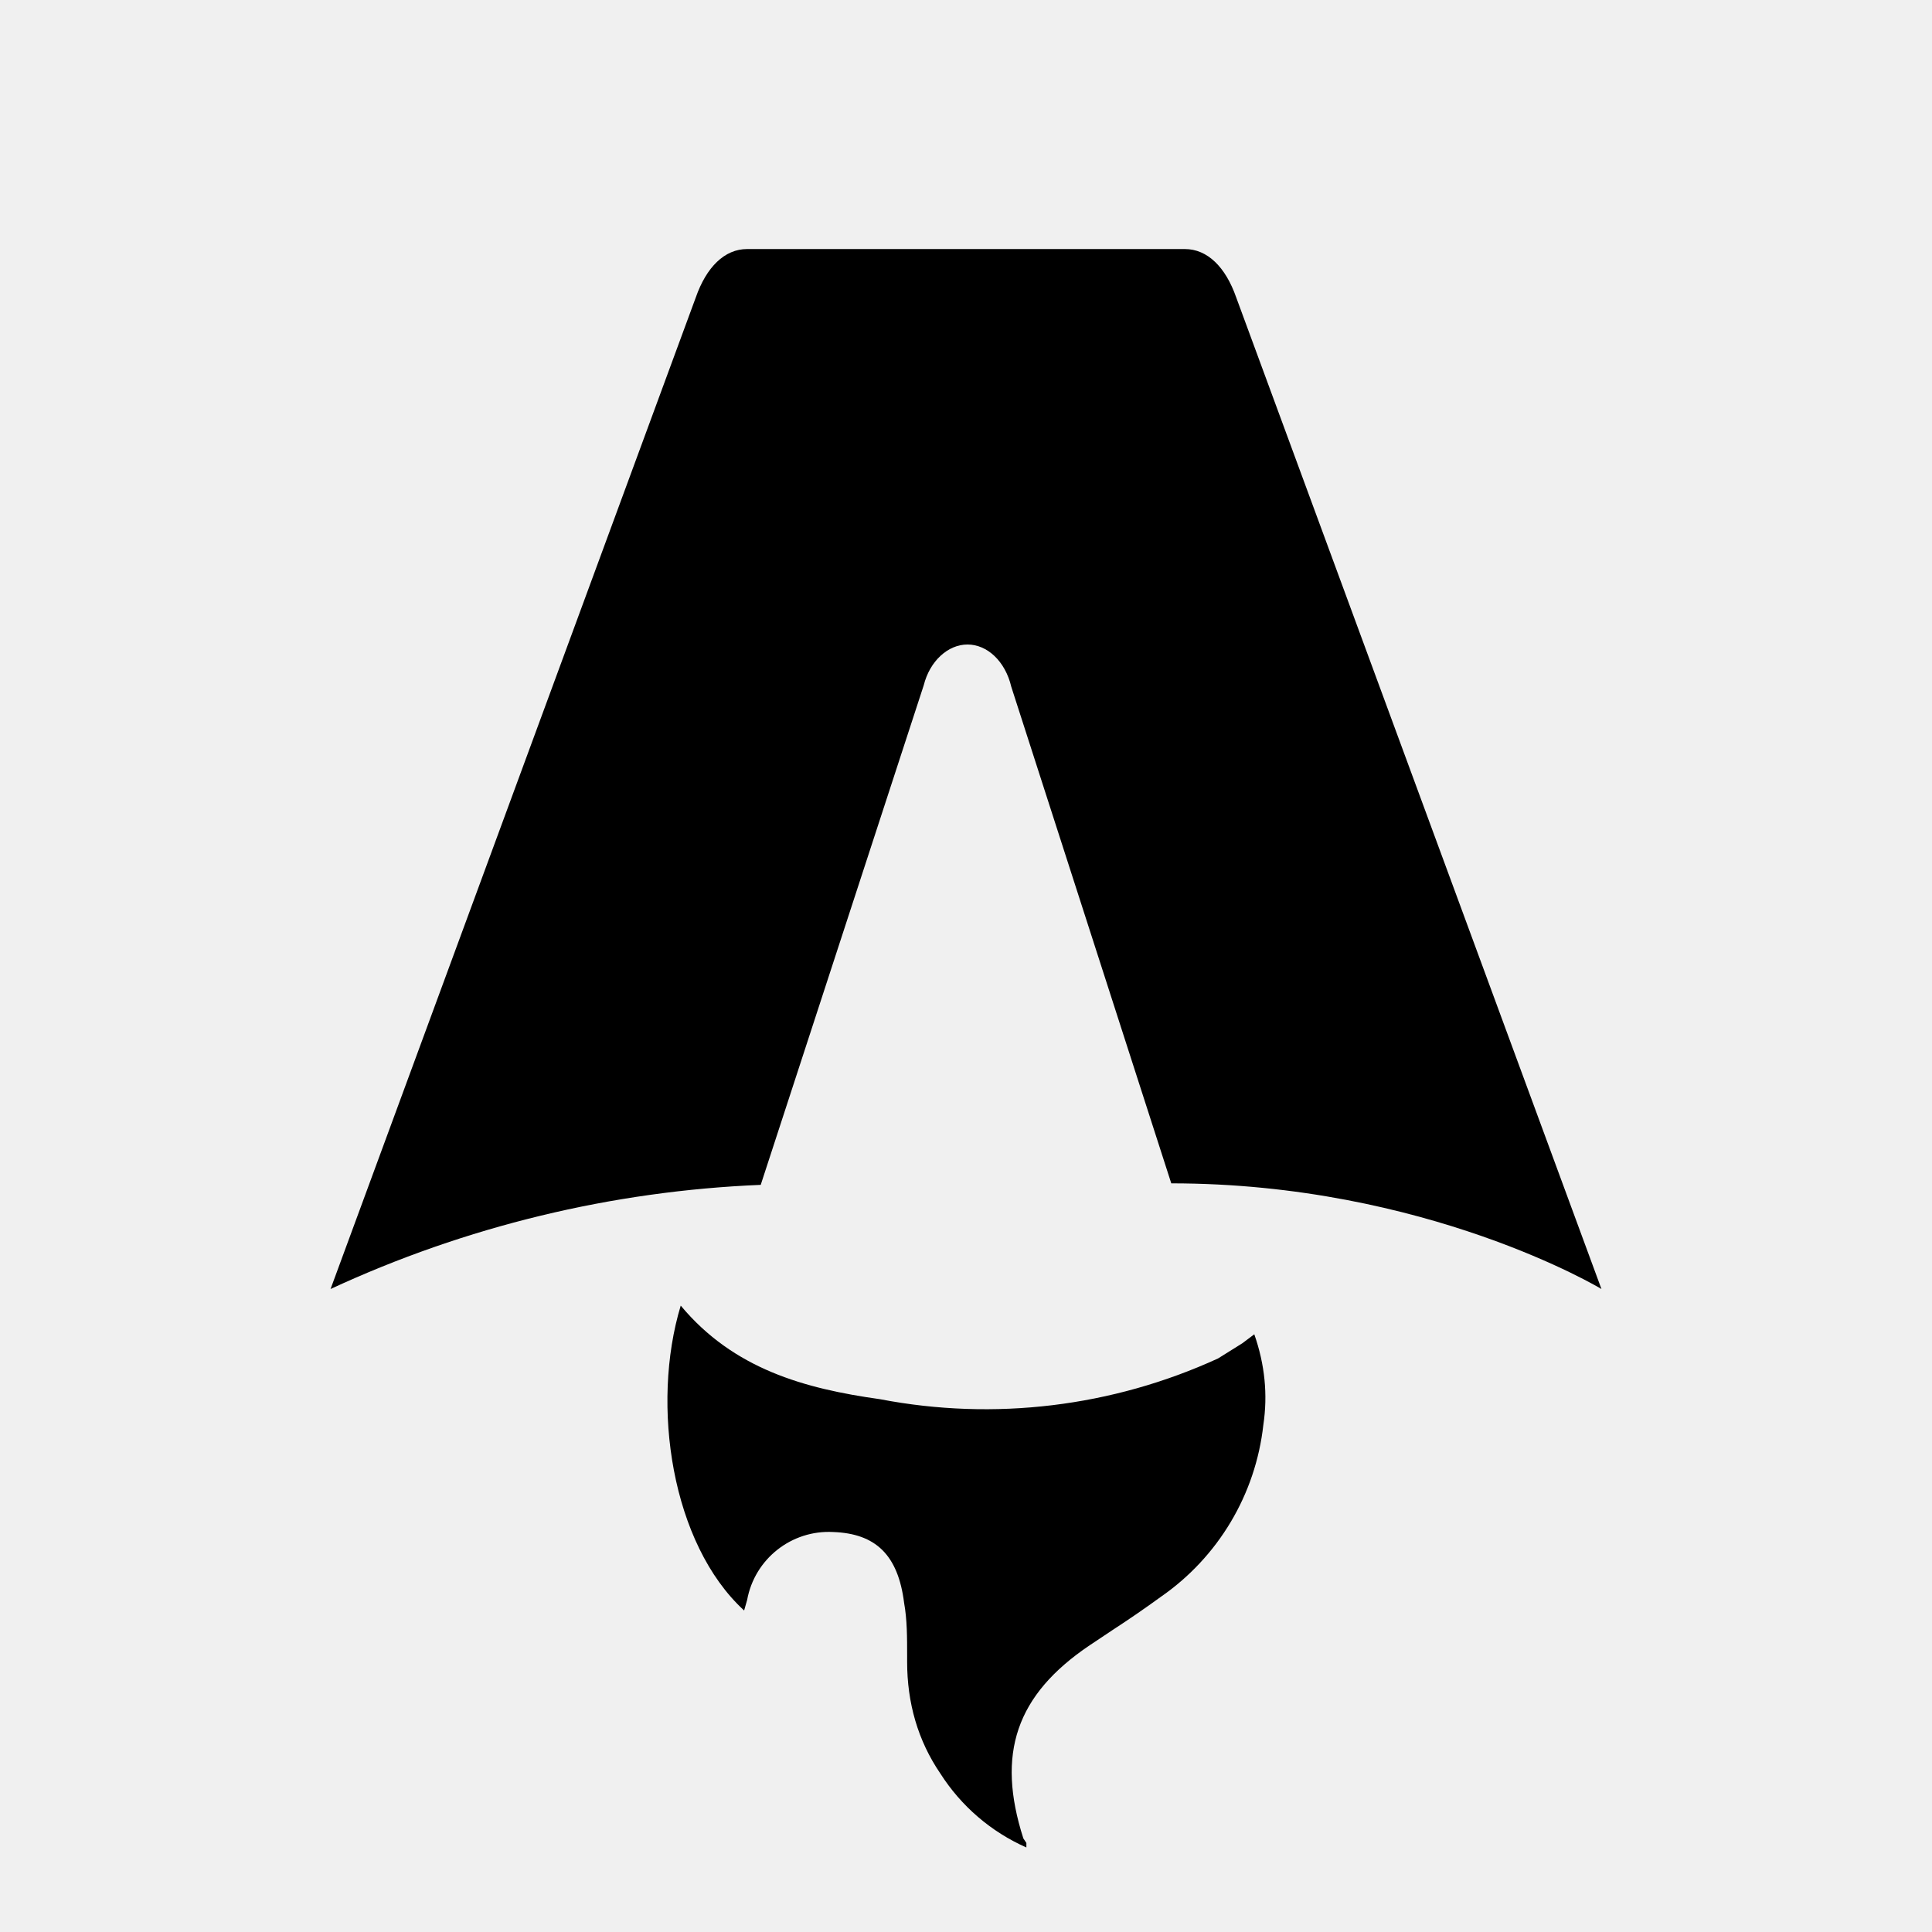
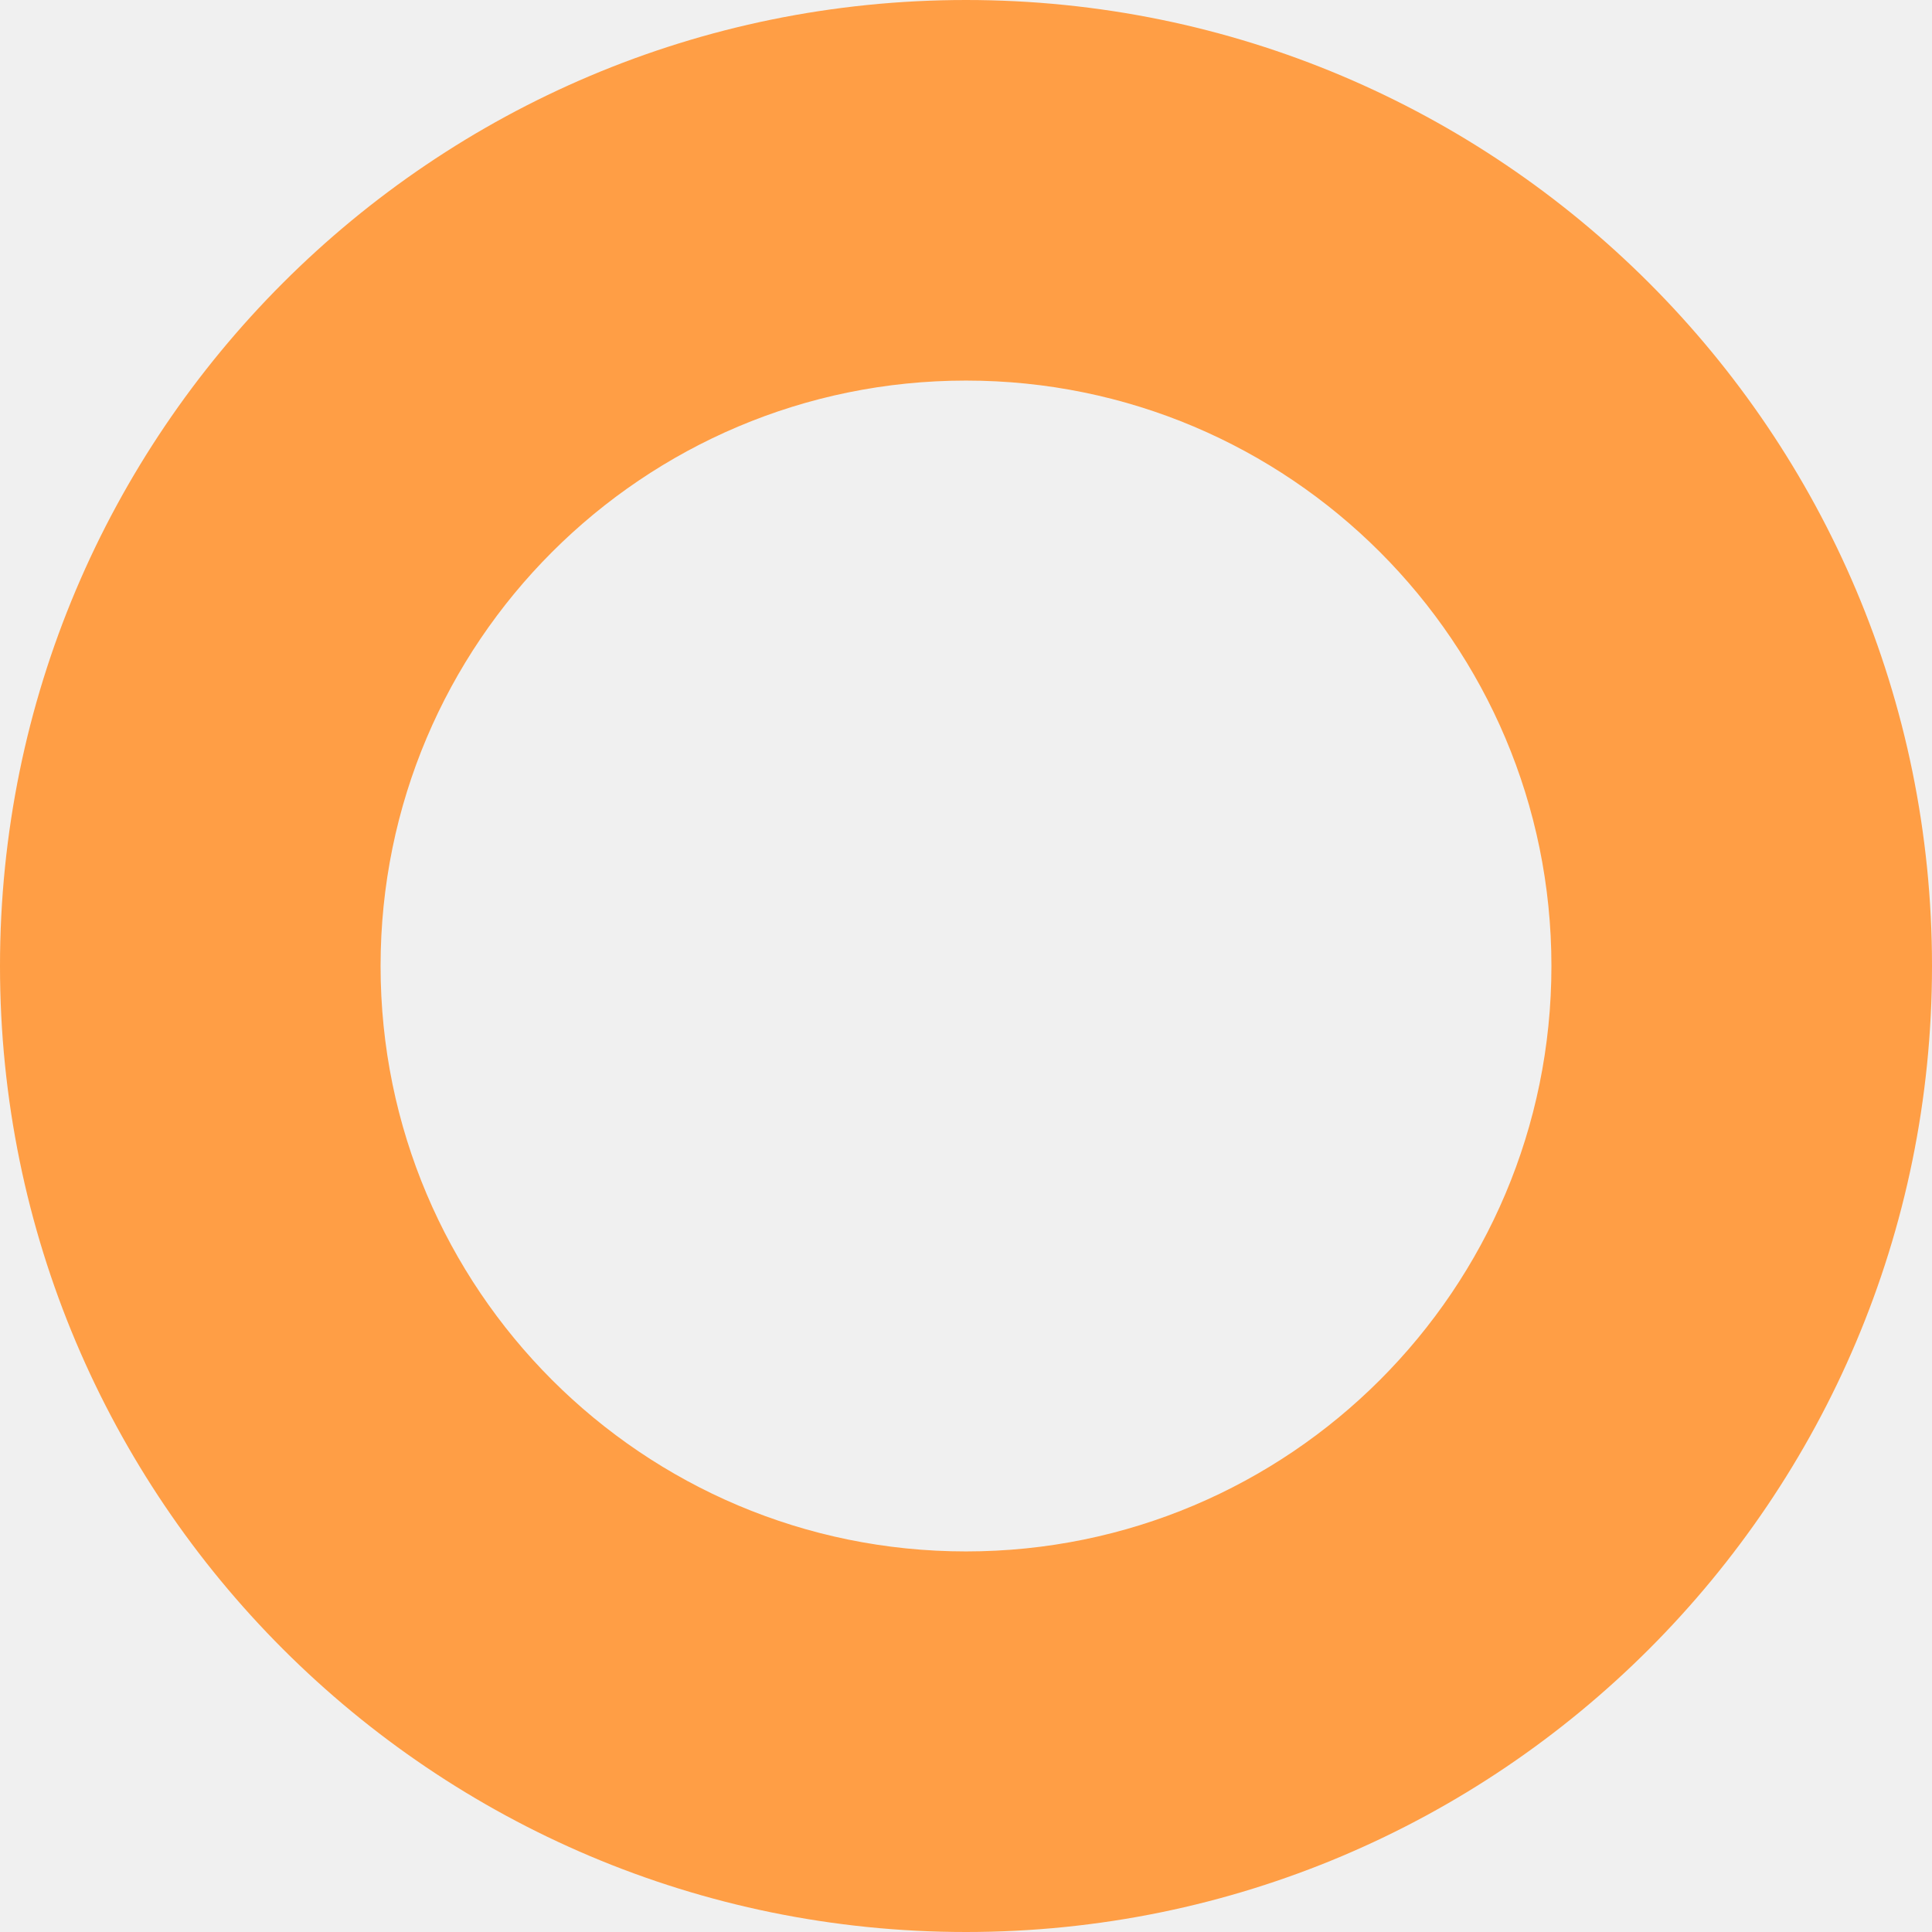
- <svg xmlns="http://www.w3.org/2000/svg" fill="none" viewBox="0 0 128 128">
-   <path d="M50.4 78.5a75.1 75.1 0 0 0-28.5 6.9l24.2-65.7c.7-2 1.9-3.2 3.4-3.2h29c1.5 0 2.7 1.2 3.4 3.2l24.2 65.7s-11.6-7-28.5-7L67 45.5c-.4-1.7-1.6-2.8-2.9-2.8-1.3 0-2.5 1.1-2.9 2.7L50.4 78.5Zm-1.1 28.2Zm-4.2-20.2c-2 6.6-.6 15.8 4.2 20.2a17.5 17.5 0 0 1 .2-.7 5.5 5.5 0 0 1 5.7-4.5c2.8.1 4.3 1.5 4.7 4.7.2 1.1.2 2.3.2 3.5v.4c0 2.7.7 5.2 2.2 7.4a13 13 0 0 0 5.7 4.9v-.3l-.2-.3c-1.8-5.6-.5-9.5 4.4-12.8l1.5-1a73 73 0 0 0 3.2-2.2 16 16 0 0 0 6.8-11.4c.3-2 .1-4-.6-6l-.8.6-1.6 1a37 37 0 0 1-22.4 2.7c-5-.7-9.7-2-13.2-6.2Z" />
-   <style>
-         path { fill: #000; }
-         @media (prefers-color-scheme: dark) {
-             path { fill: #FFF; }
-         }
-     </style>
+ <svg xmlns="http://www.w3.org/2000/svg" width="69" height="69" viewBox="0 0 69 69" fill="none">
+   <path d="M69 34.5C69 53.554 53.554 69 34.5 69C15.446 69 0 53.554 0 34.5C0 15.446 15.446 0 34.5 0C53.554 0 69 15.446 69 34.5ZM13.592 34.5C13.592 46.047 22.953 55.408 34.5 55.408C46.047 55.408 55.408 46.047 55.408 34.5C55.408 22.953 46.047 13.592 34.5 13.592C22.953 13.592 13.592 22.953 13.592 34.5Z" fill="#FF9E45" />
</svg>
